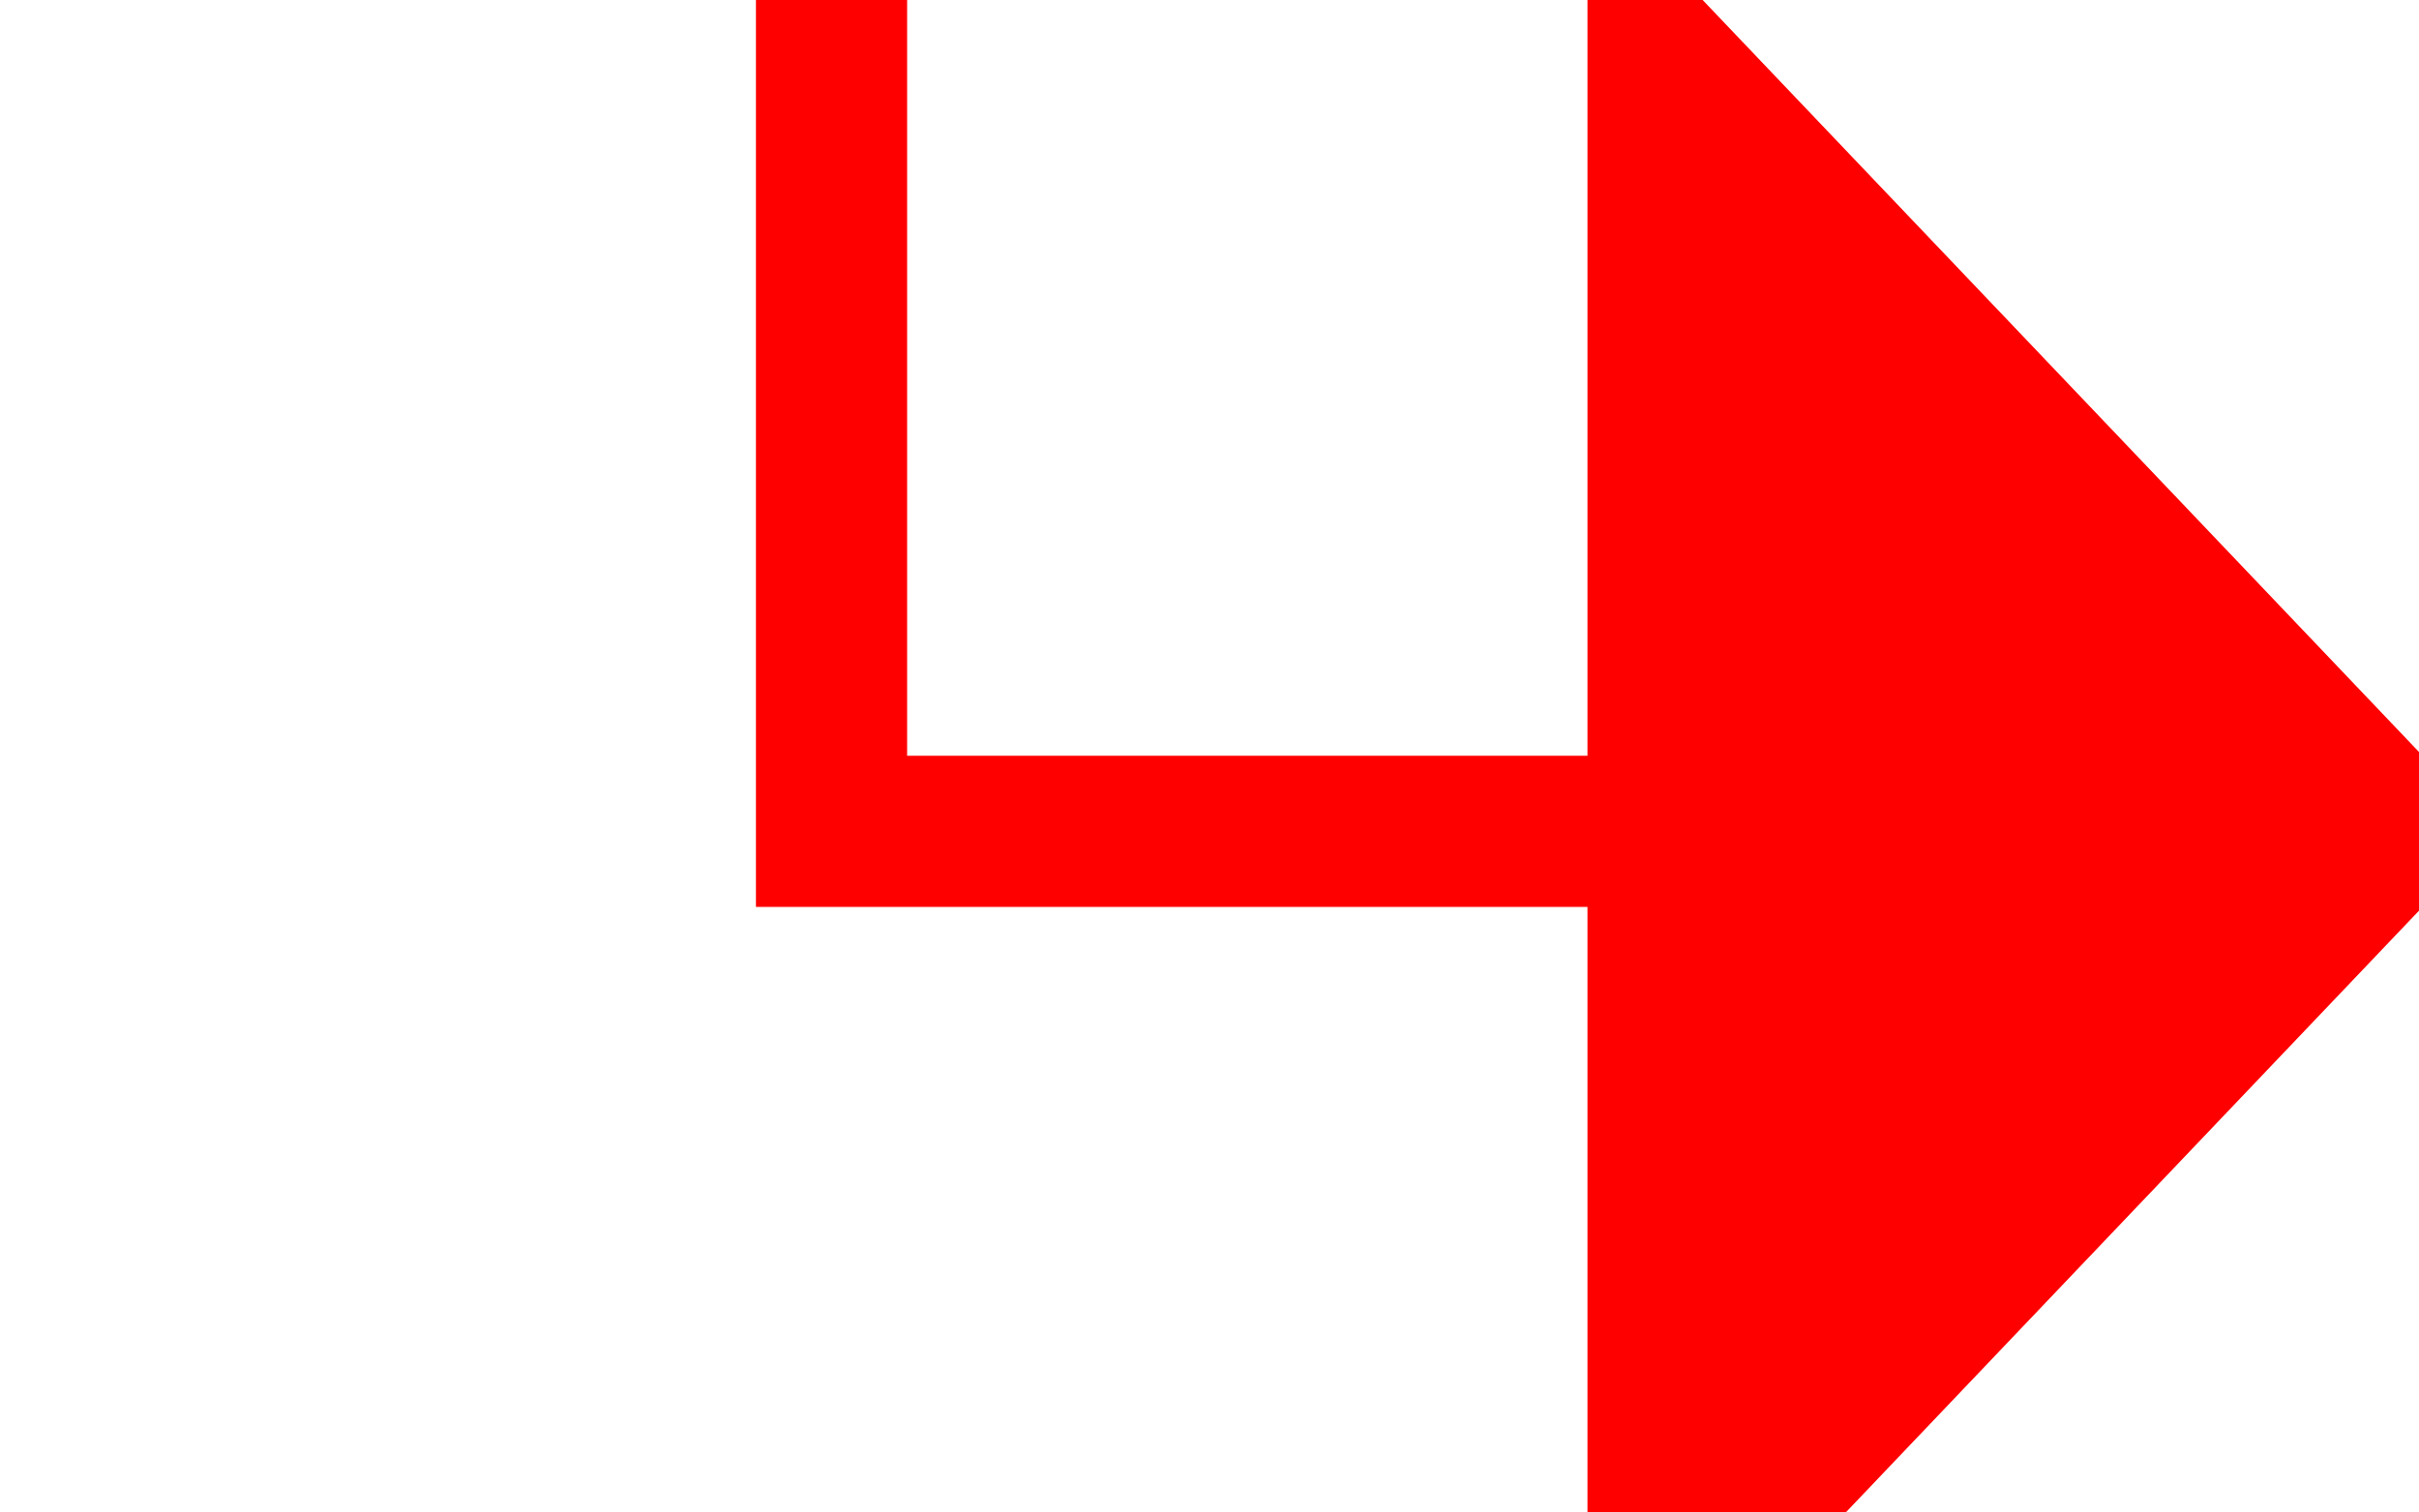
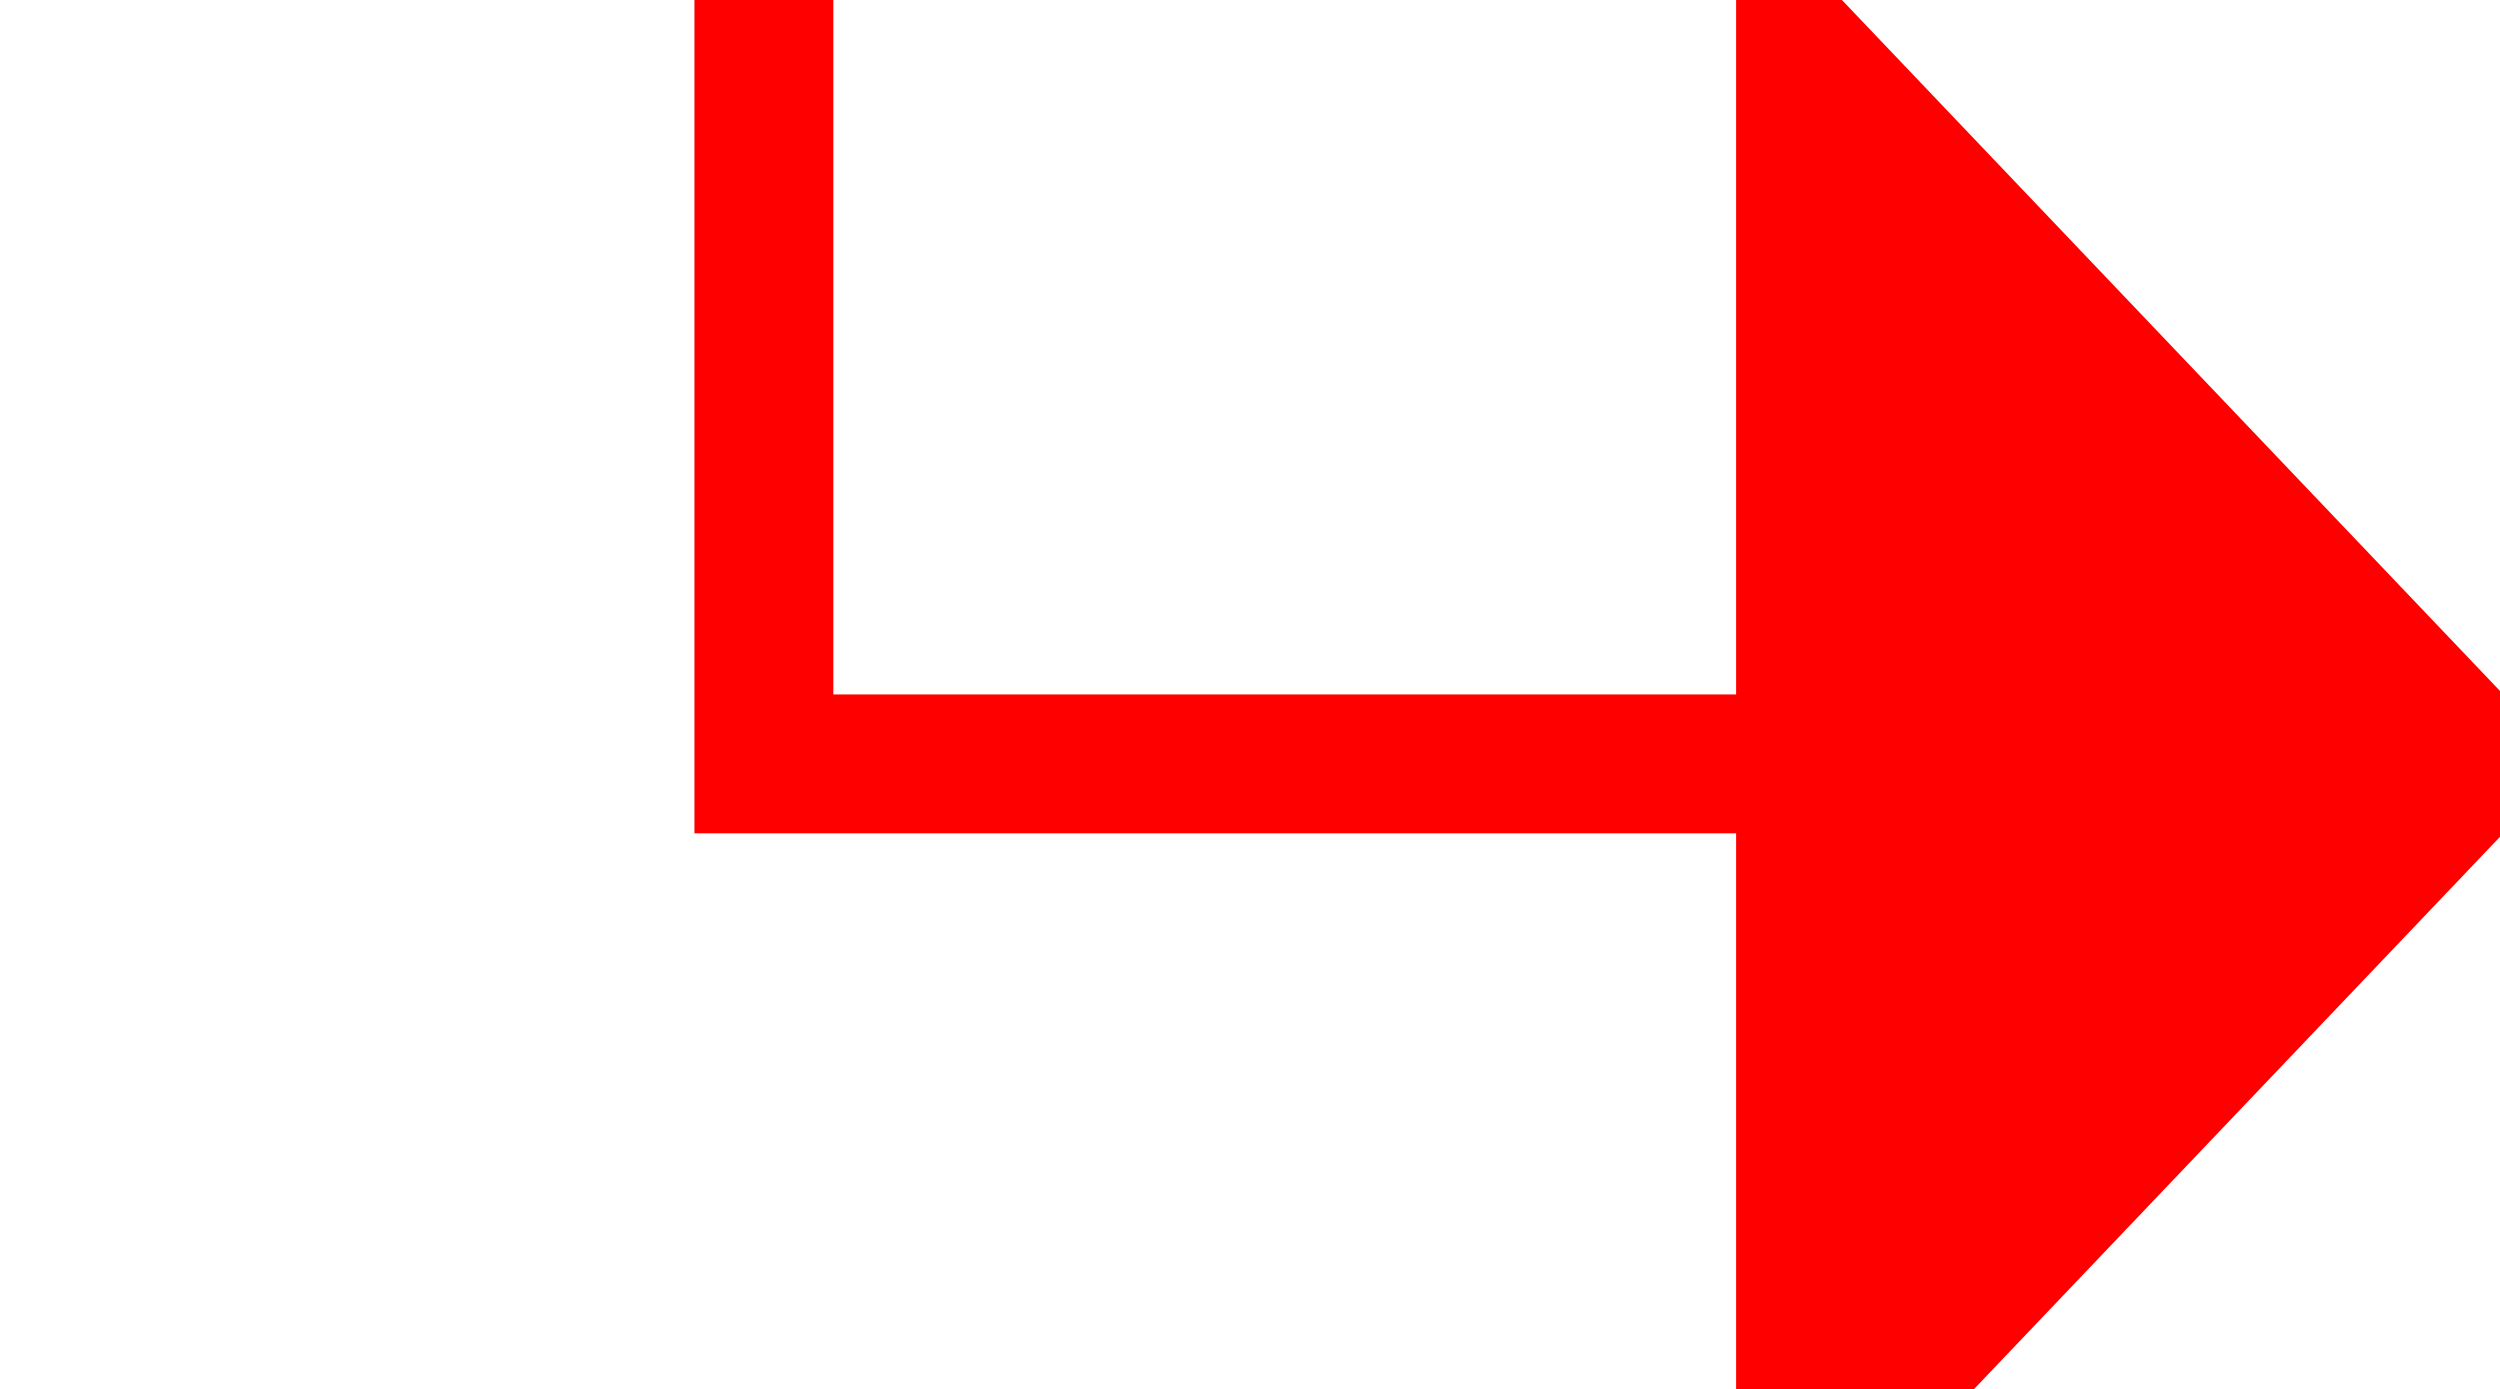
- <svg xmlns="http://www.w3.org/2000/svg" version="1.1" width="16px" height="10px" preserveAspectRatio="xMinYMid meet" viewBox="535 2070  16 8">
-   <path d="M 454 1845.5  L 540.5 1845.5  L 540.5 2074.5  L 546.5 2074.5  " stroke-width="1" stroke="#ff0000" fill="none" />
-   <path d="M 545.5 2080.8  L 551.5 2074.5  L 545.5 2068.2  L 545.5 2080.8  Z " fill-rule="nonzero" fill="#ff0000" stroke="none" />
+ <svg xmlns="http://www.w3.org/2000/svg" version="1.1" width="18px" height="10px" preserveAspectRatio="xMinYMid meet" viewBox="1035 2144  18 8">
+   <path d="M 956 1919.5  L 1040.5 1919.5  L 1040.5 2148.5  L 1048.5 2148.5  " stroke-width="1" stroke="#ff0000" fill="none" />
+   <path d="M 1047.5 2154.8  L 1053.5 2148.5  L 1047.5 2142.2  L 1047.5 2154.8  Z " fill-rule="nonzero" fill="#ff0000" stroke="none" />
</svg>
